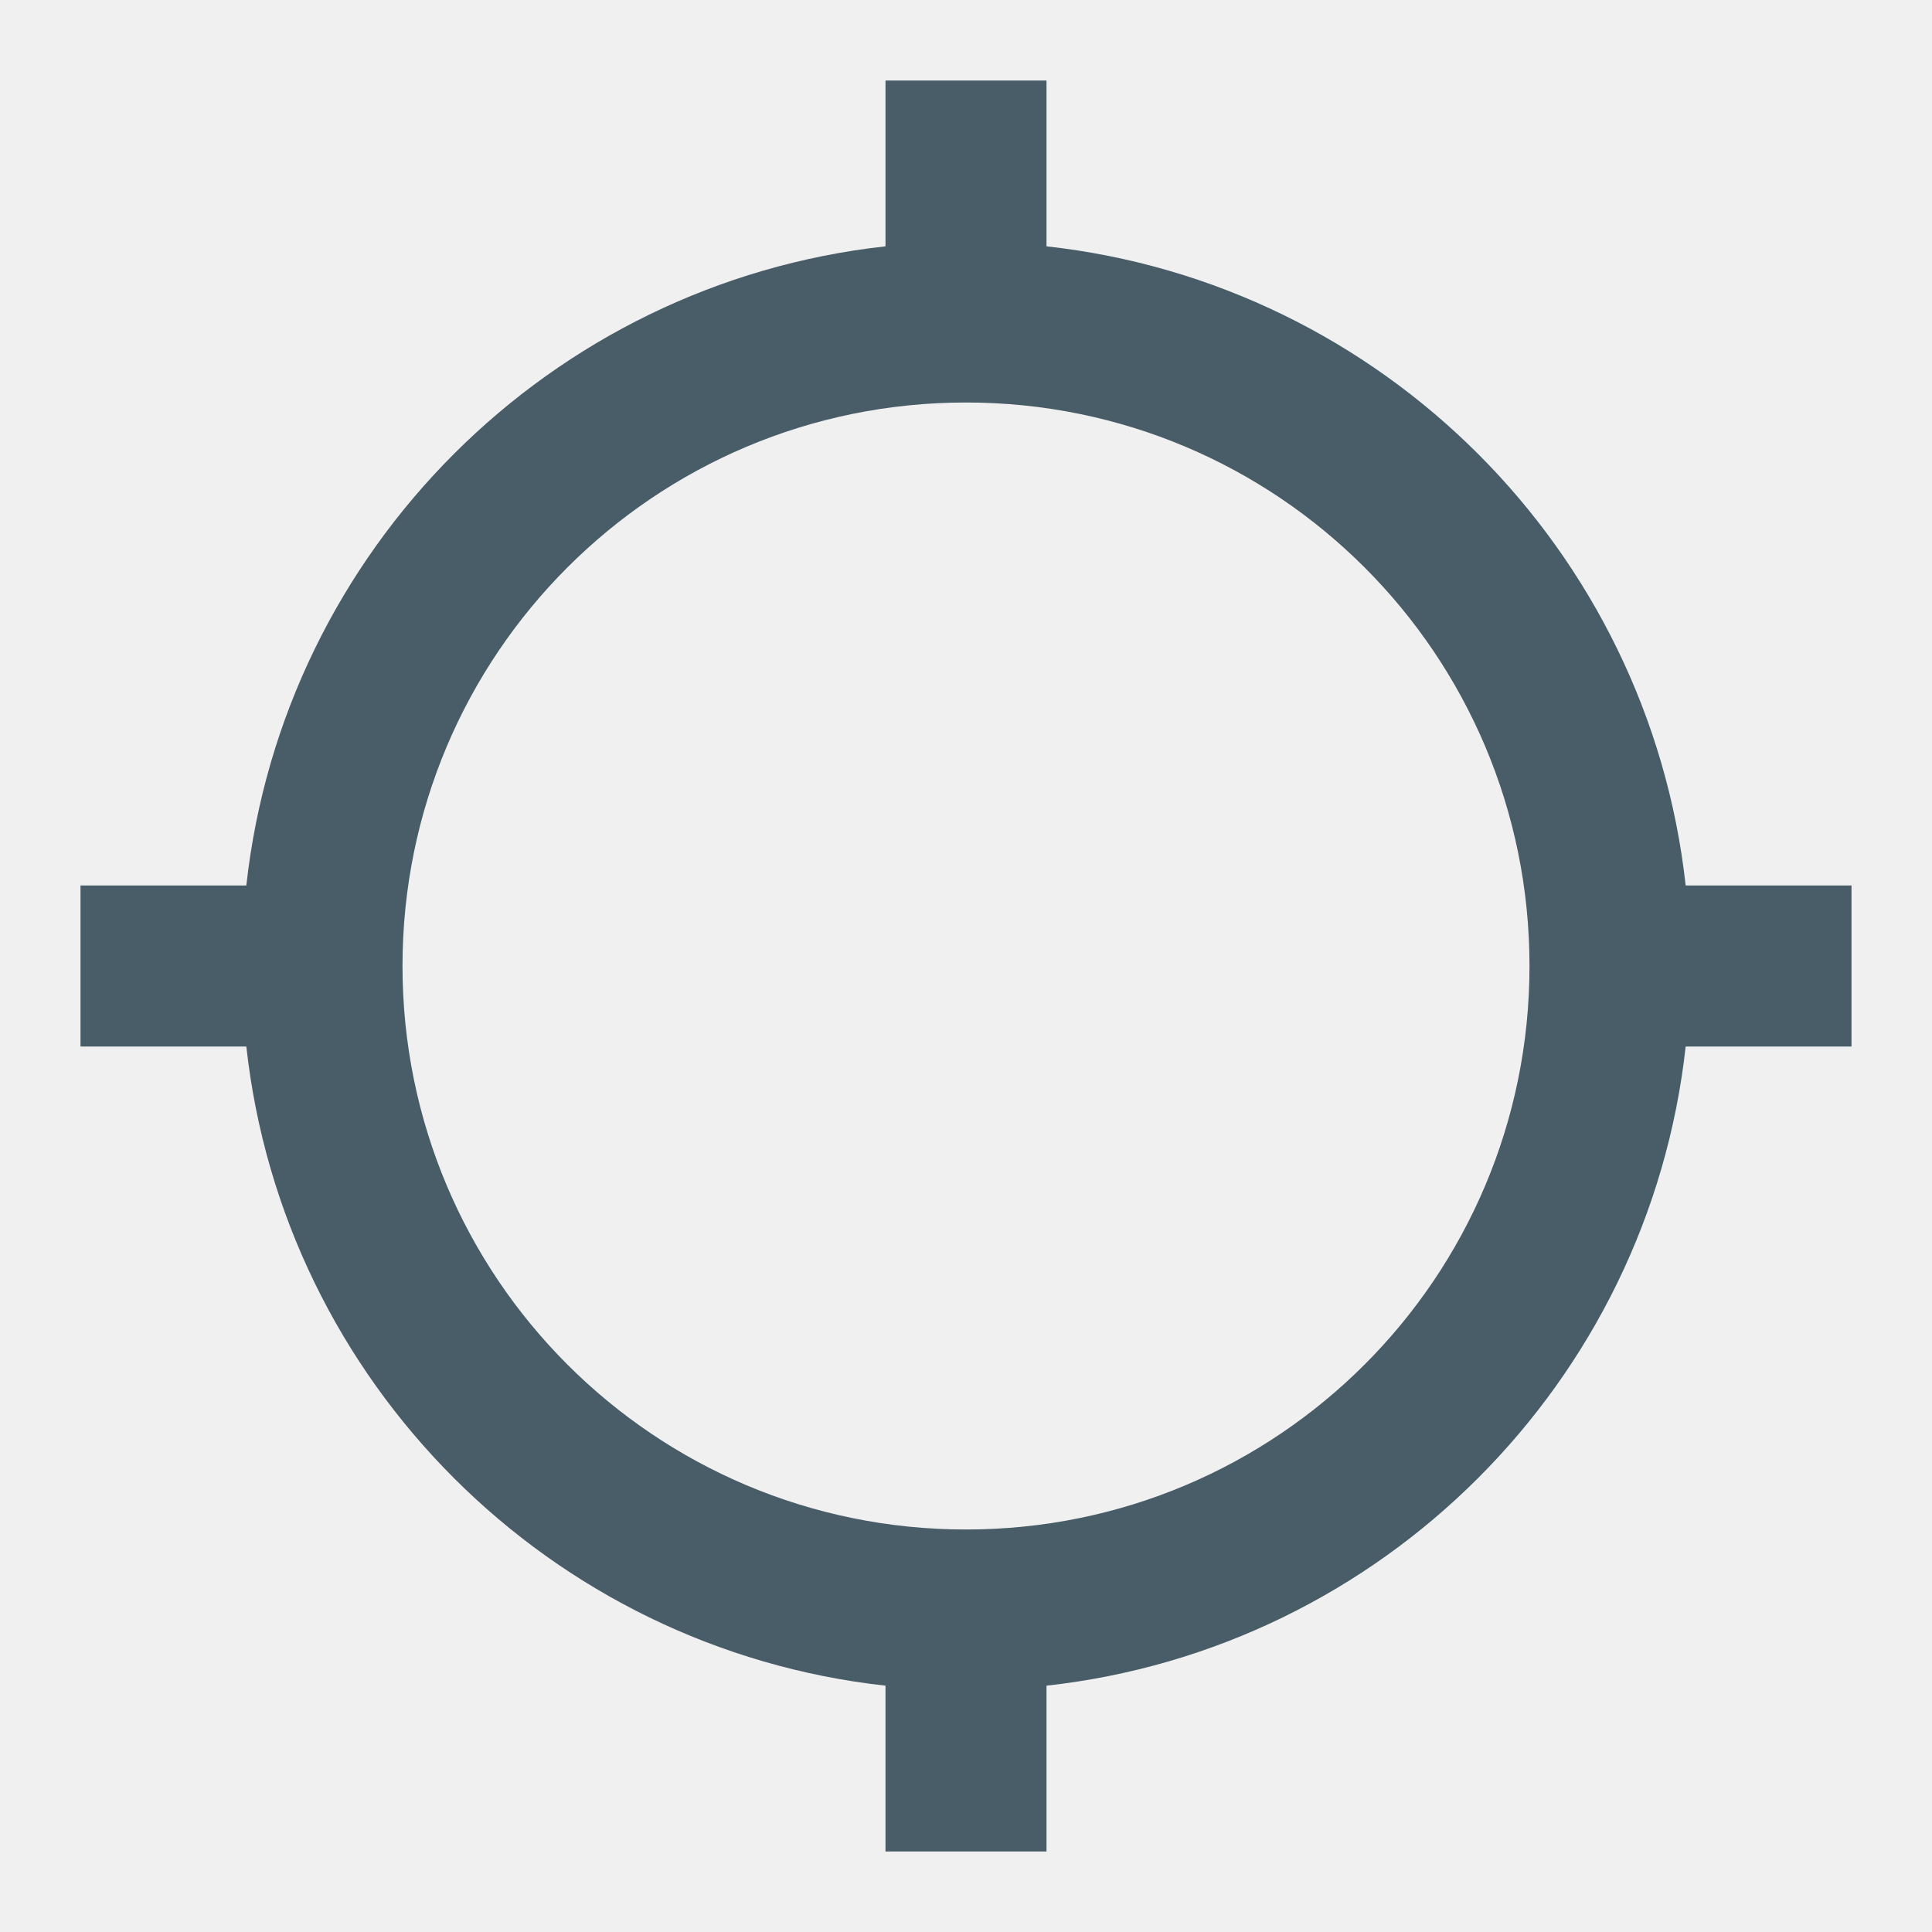
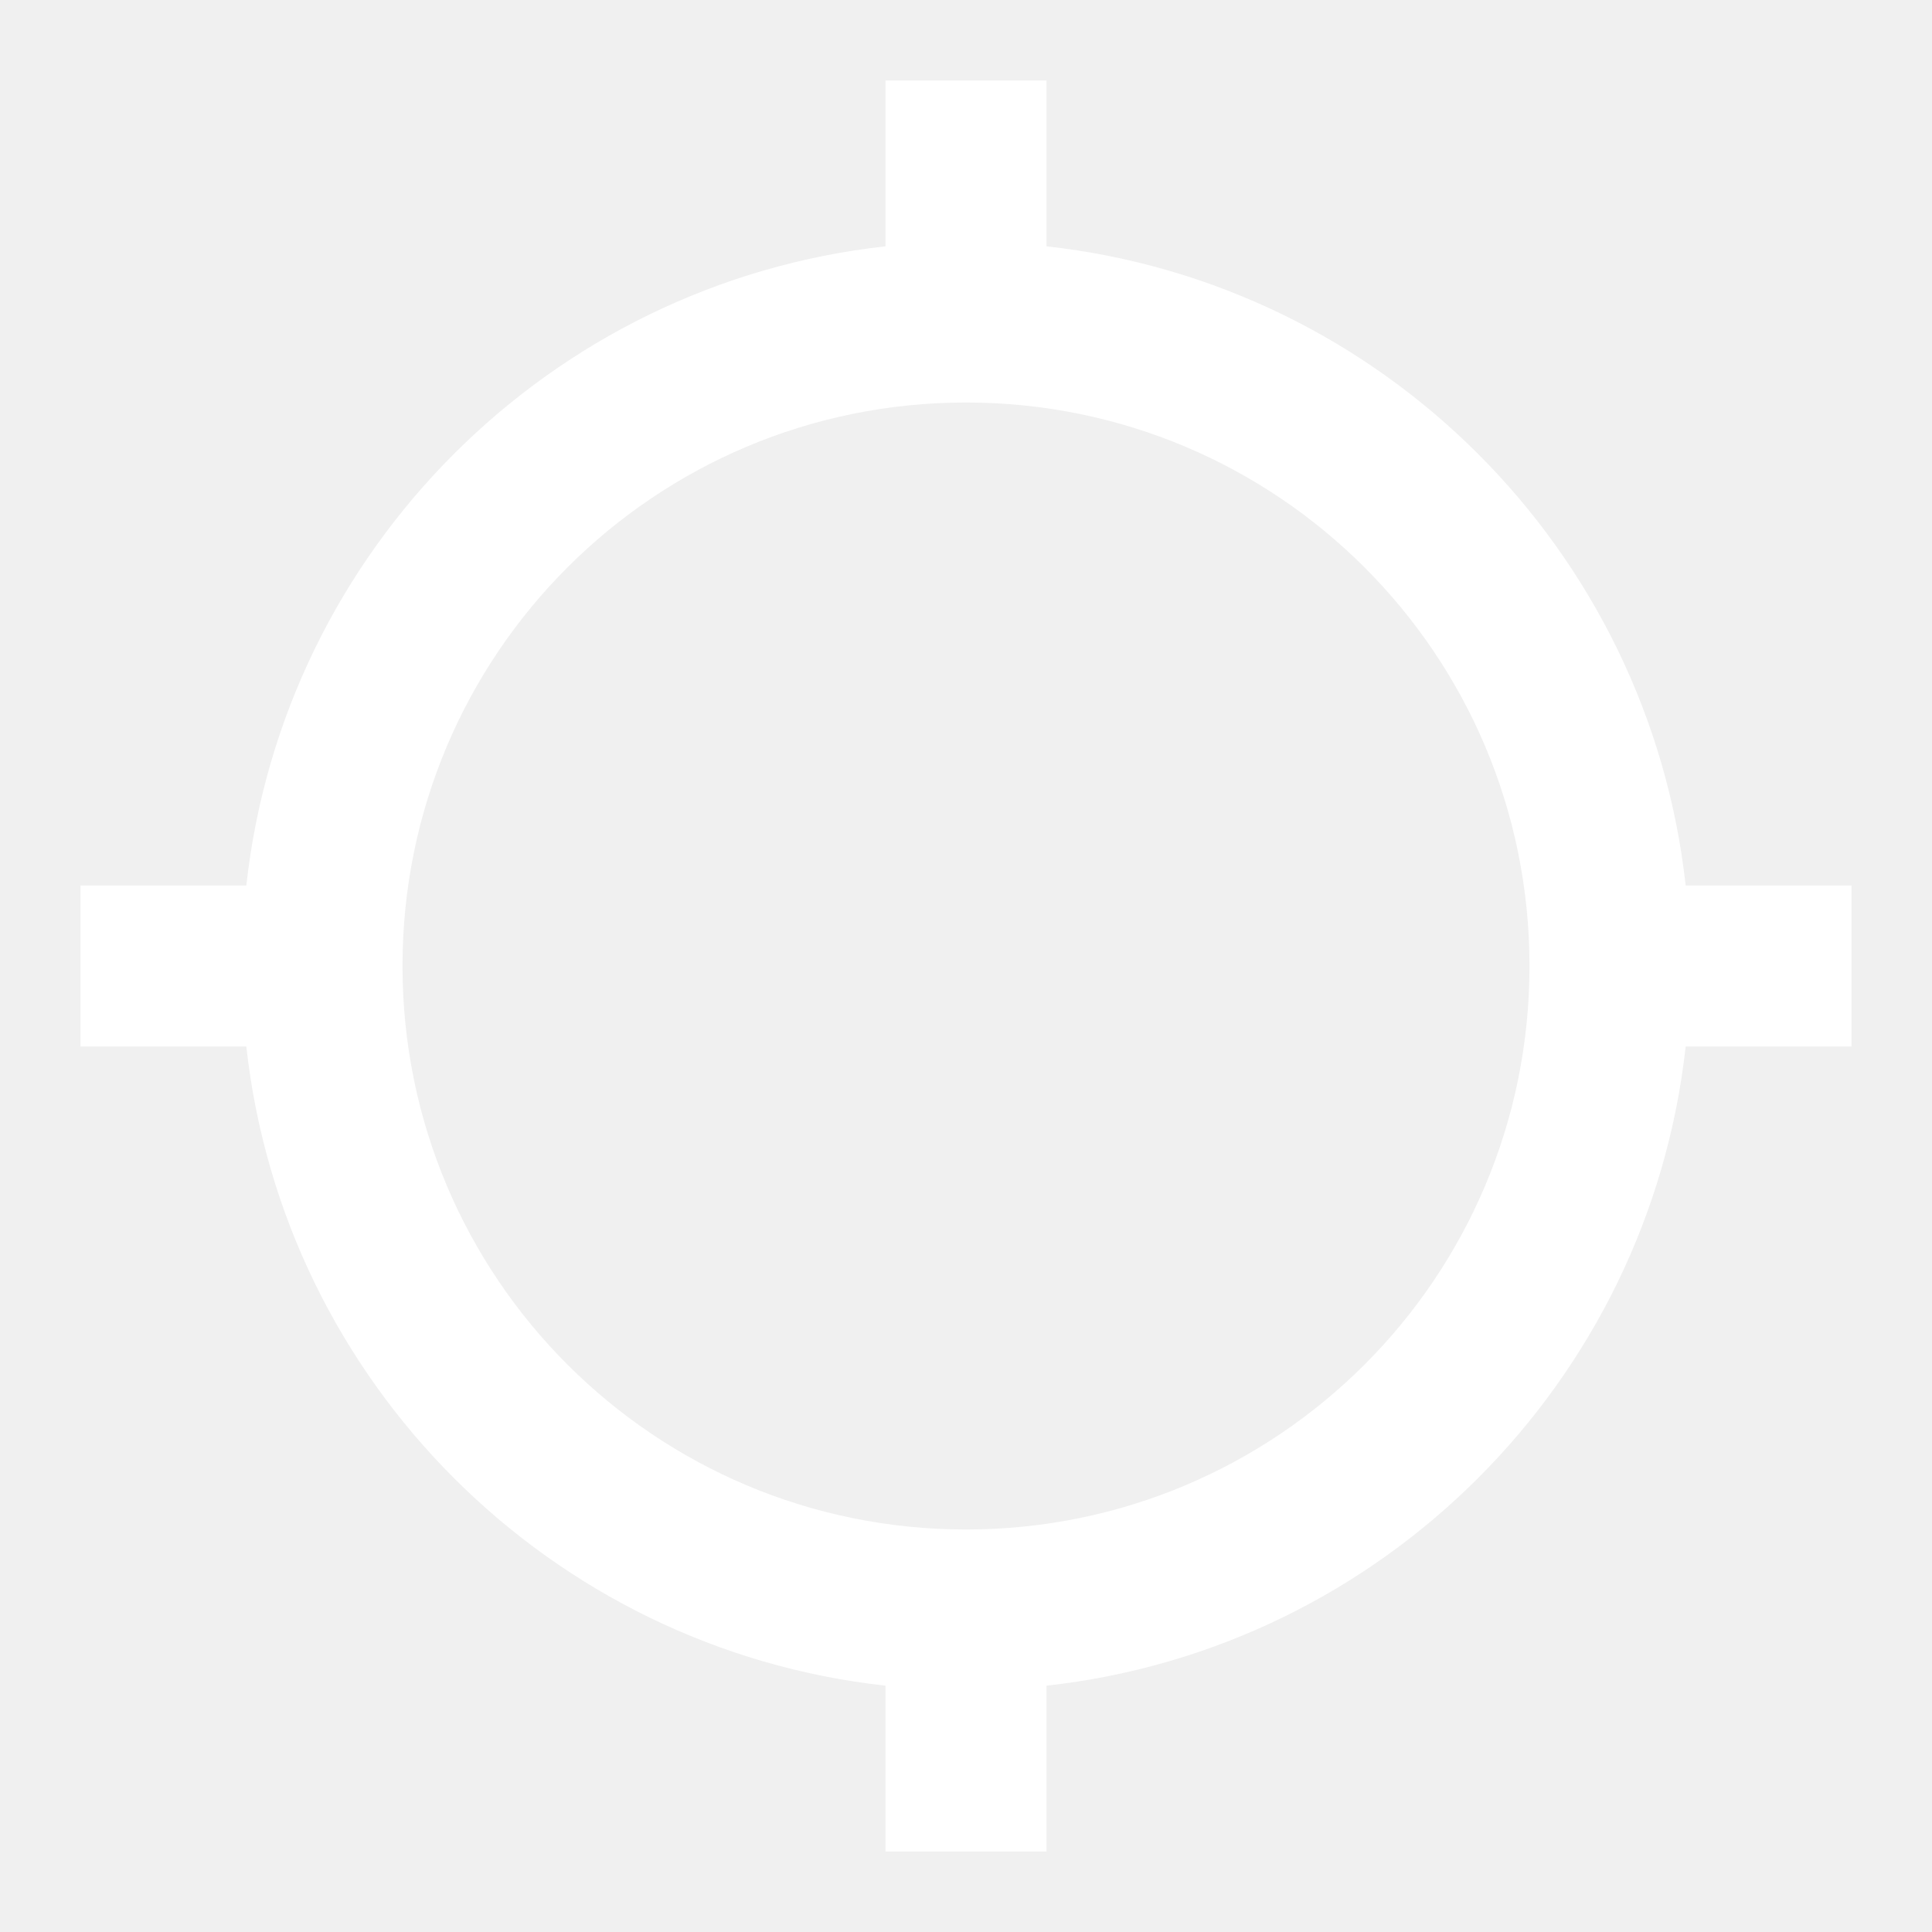
- <svg xmlns="http://www.w3.org/2000/svg" fill="#485d68" height="24" viewBox="0 0 24 24" width="24">
+ <svg xmlns="http://www.w3.org/2000/svg" fill="#fff" height="24" viewBox="0 0 24 24" width="24">
  <path d="M0 0h24v24H0z" fill="none" />
  <path d="M20.94 11c-.46-4.17-3.77-7.48-7.94-7.94V1h-2v2.06C6.83 3.52 3.52 6.83 3.06 11H1v2h2.06c.46 4.17 3.77 7.48 7.94 7.94V23h2v-2.06c4.17-.46 7.48-3.77 7.94-7.94H23v-2h-2.06zM12 19c-3.87 0-7-3.13-7-7s3.13-7 7-7 7 3.13 7 7-3.13 7-7 7z" />
</svg>
